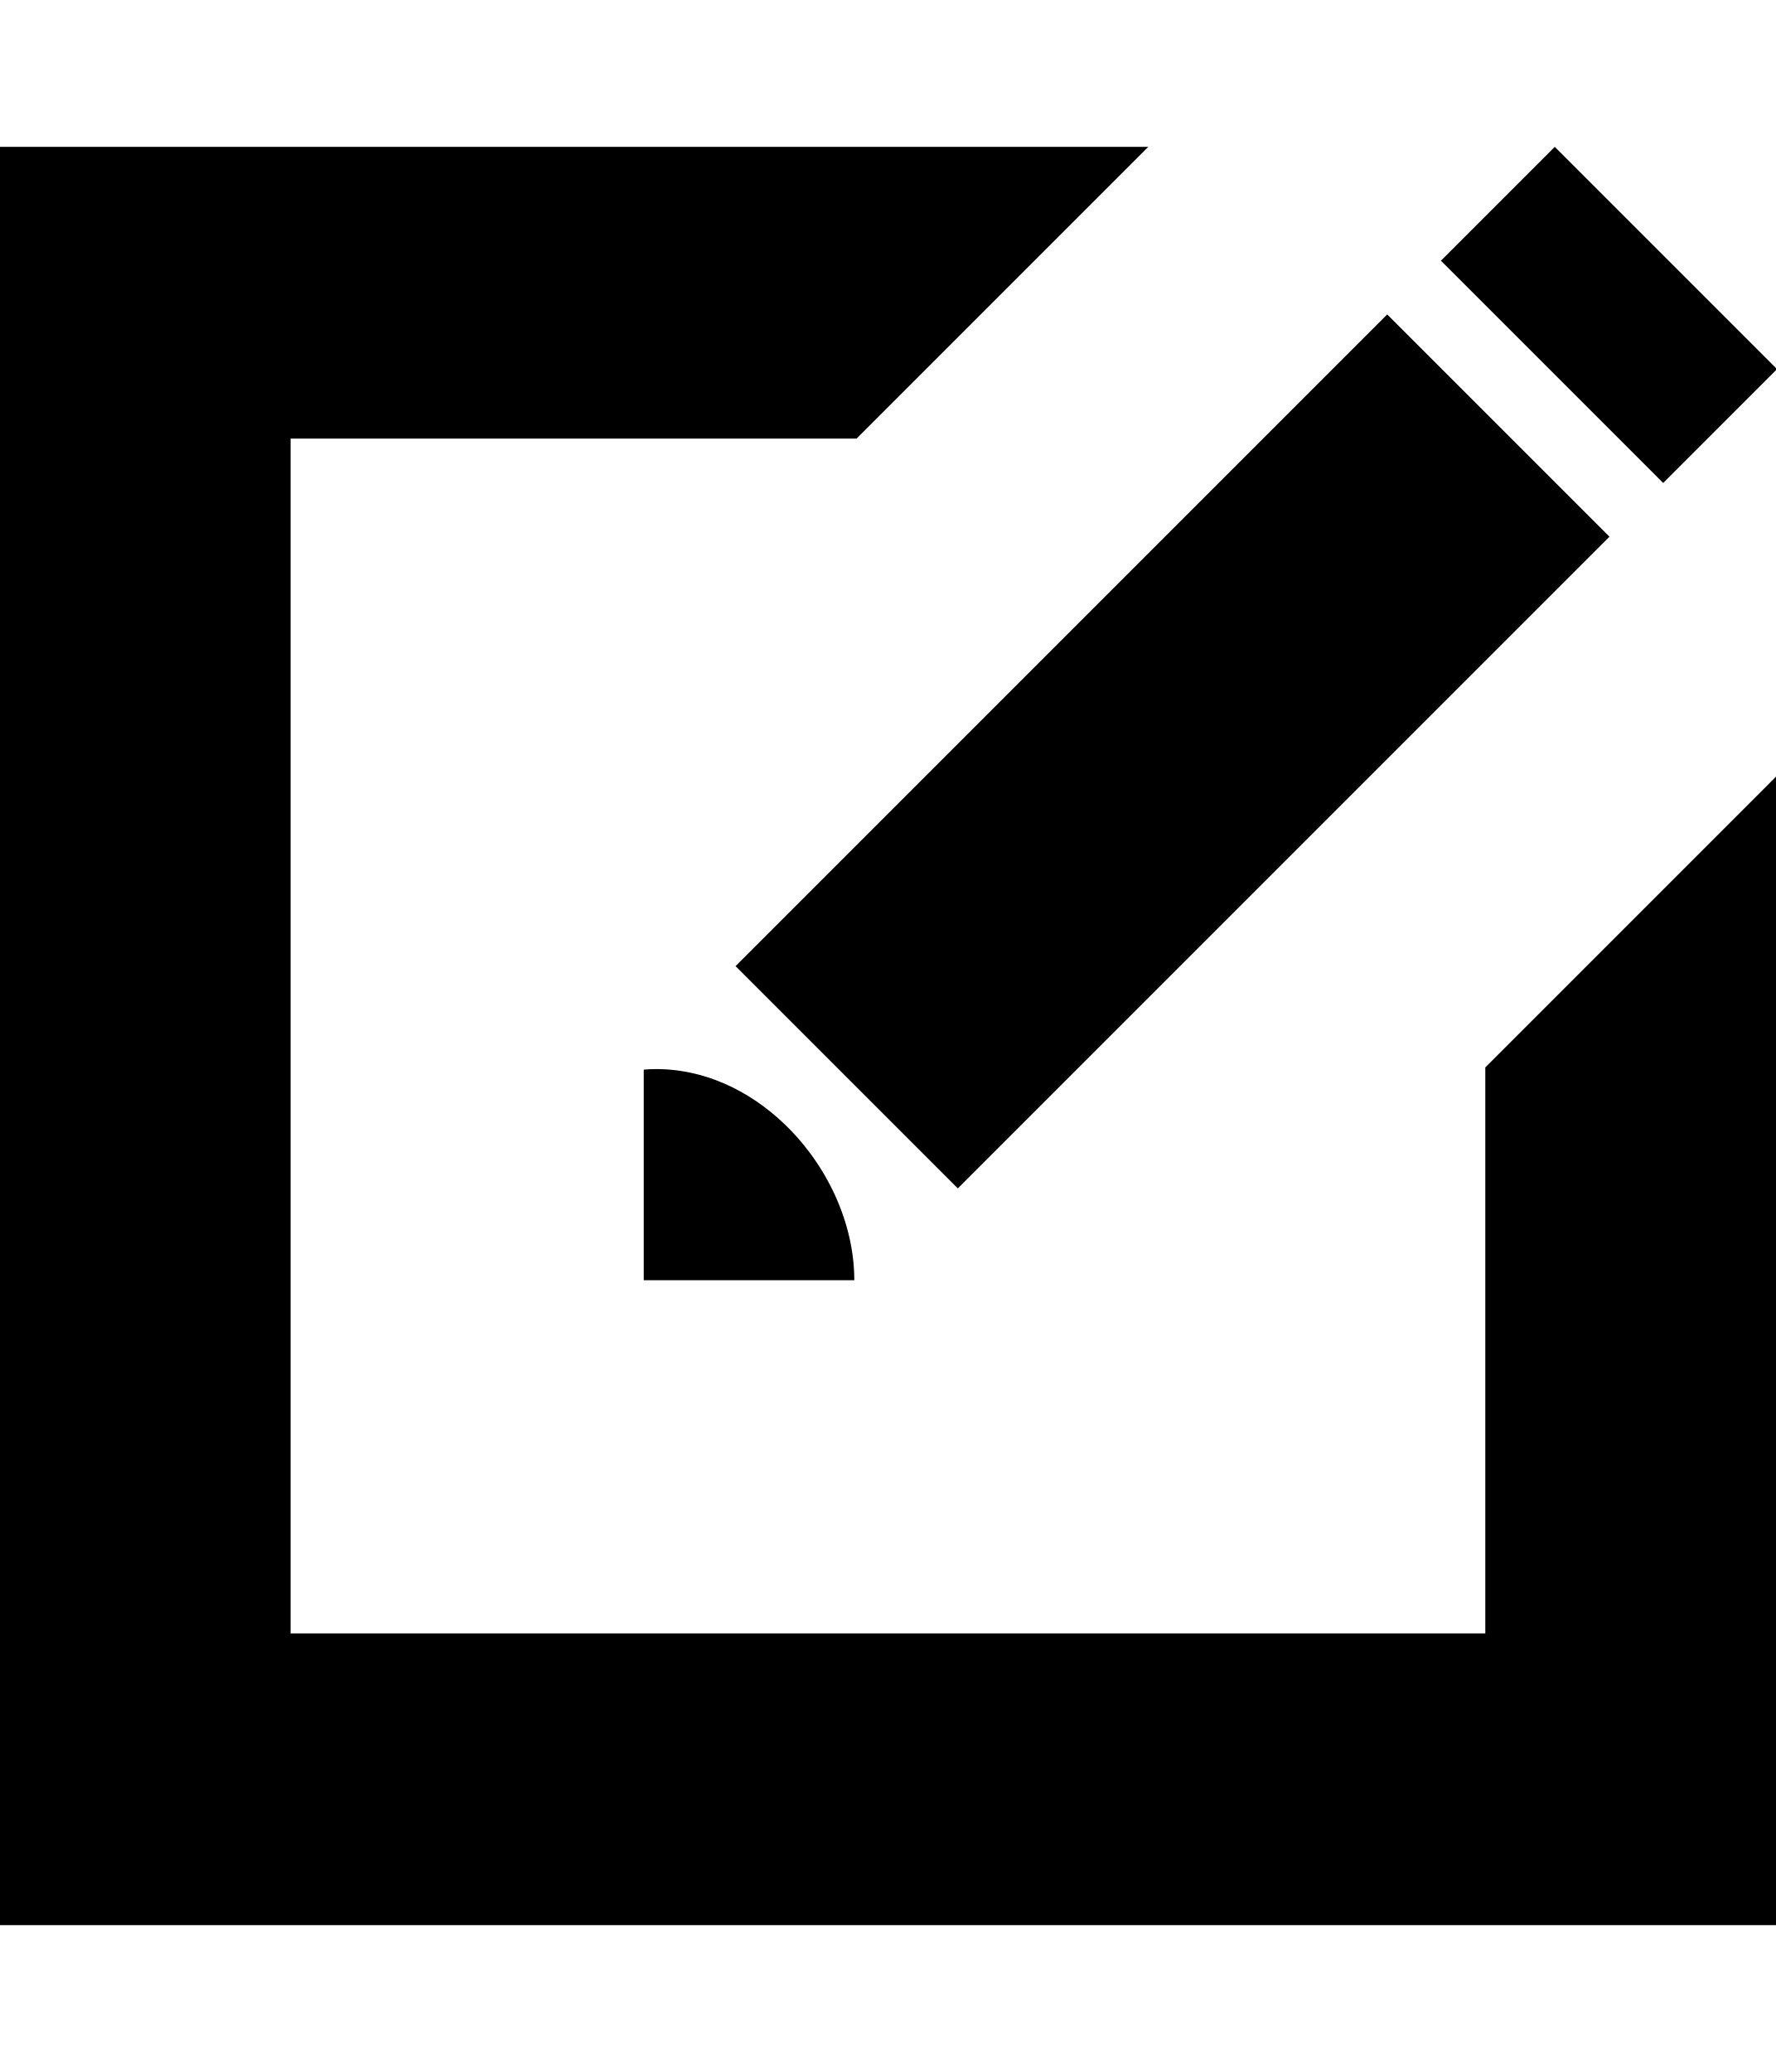
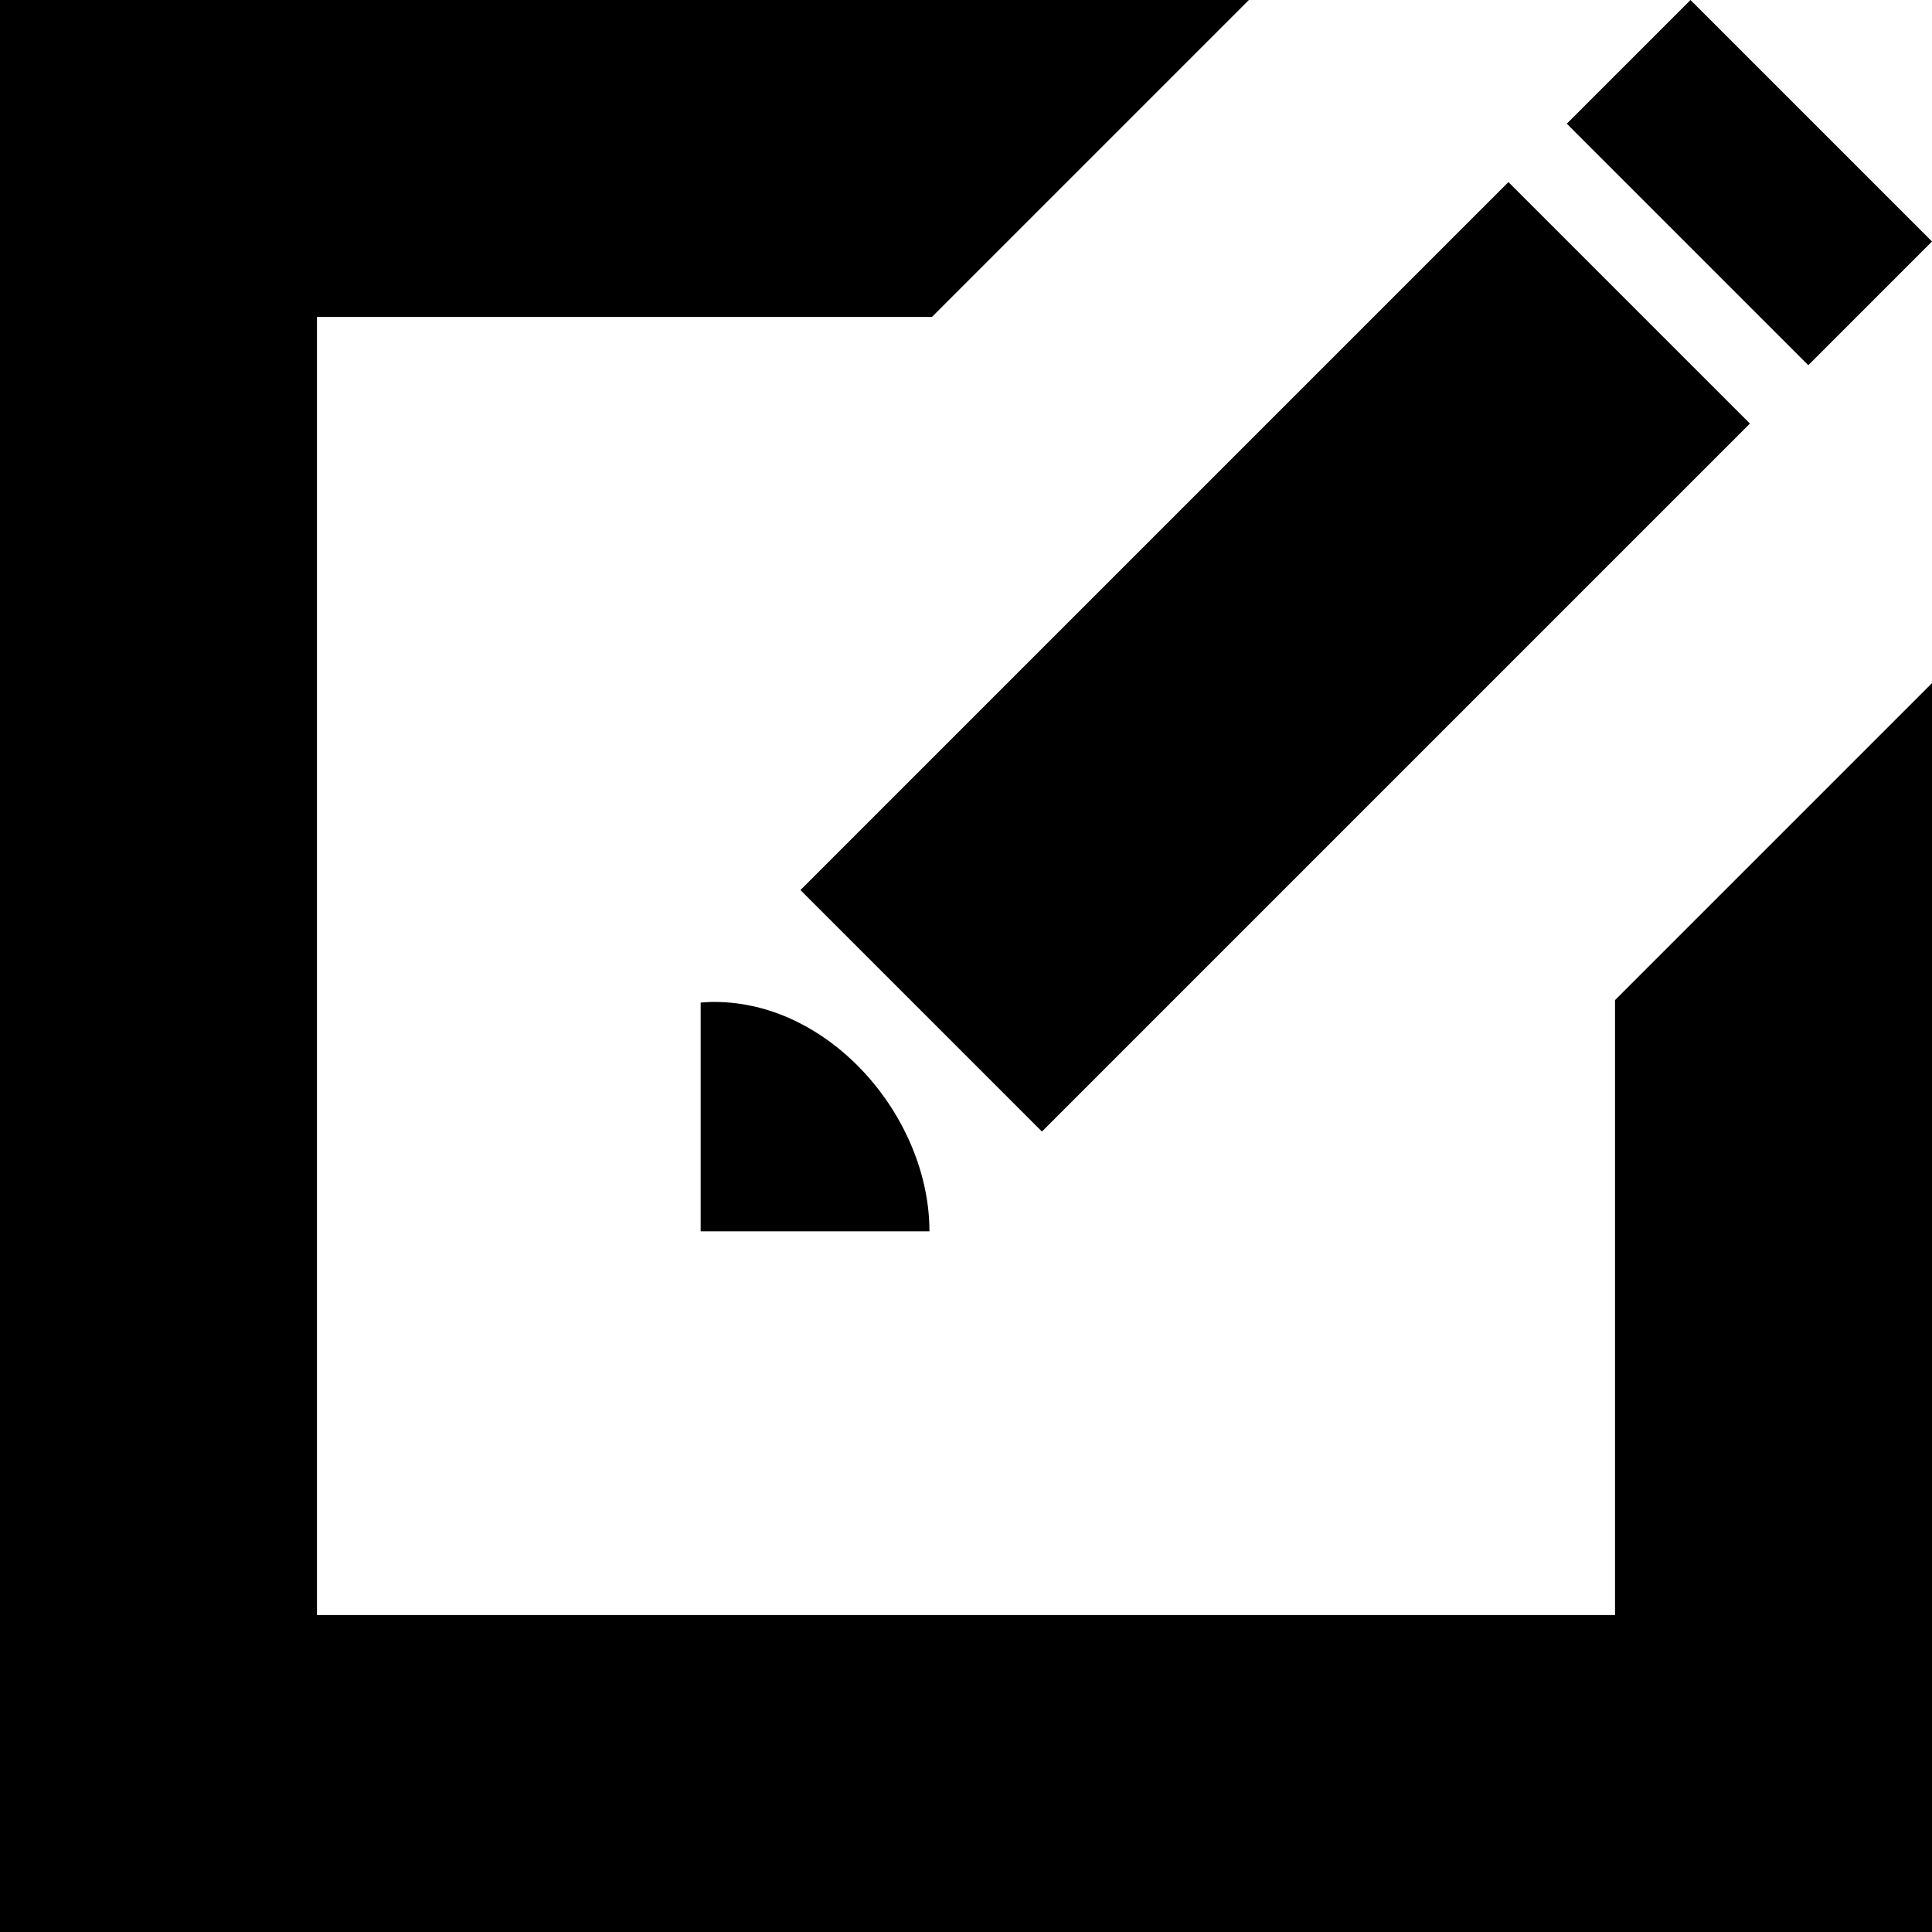
- <svg xmlns="http://www.w3.org/2000/svg" id="svg2" style="margin-top:9px;margin-left:10px;" version="1.1" data-tags="remove-circle, cancel, close, remove, delete" height="896" width="768" data-du="" viewBox="0 0 768 896">
+ <svg xmlns="http://www.w3.org/2000/svg" id="svg2" version="1.1" data-tags="remove-circle, cancel, close, remove, delete" height="1200" width="1200" data-du="" viewBox="0 0 1200 1200">
  <defs id="defs32" />
-   <path style="font-size:1353.902px;font-style:italic;letter-spacing:0;word-spacing:0;font-family:Serif" id="path5979" d="m -0.5,63.5 0,497.1 0,271.9 271.9,0 497.1,0 0,-497.1 -126.164,126.164 0,244.771 -244.771,0 -271.9,0 0,-271.9 0,-244.771 244.771,0 126.164,-126.164 -497.1,0 z m 672.875,0 -49.236,49.236 96.125,96.125 49.236,-49.236 -96.125,-96.125 z m -72.469,72.469 -281.804,281.804 96.125,96.125 281.804,-281.804 -96.125,-96.125 z M 282.712,462.315 c -1.425,0.022 -2.879,0.125 -4.318,0.235 l 0,91.056 91.056,0 c 0,-24.806 -11.851,-50.01 -30.321,-67.635 -15.278,-14.579 -35.038,-23.985 -56.417,-23.656 z" />
+   <path style="font-size:1353.902px;font-style:italic;letter-spacing:0;word-spacing:0;font-family:Serif" id="path5979" d="m 2.3950001e-6,-3.4999999e-6 0,775.708 0,424.292 L 424.292,1200 1200,1200 l 0,-775.708 -196.875,196.875 0,381.958 -381.958,0 -424.292,0 0,-424.292 0,-381.958 381.958,0 196.875,-196.875 -775.708,0 z M 1050,-3.4999999e-6 973.169,76.831 1123.169,226.831 1200,150 1050,-3.4999999e-6 z M 936.914,113.086 l -439.746,439.746 150,150 439.746,-439.746 -150,-150 z M 441.943,622.339 c -2.224,0.034 -4.493,0.195 -6.738,0.366 l 0,142.09 142.09,0 c 0,-38.708 -18.493,-78.039 -47.314,-105.542 -23.842,-22.751 -54.675,-37.427 -88.037,-36.914 z" />
</svg>
